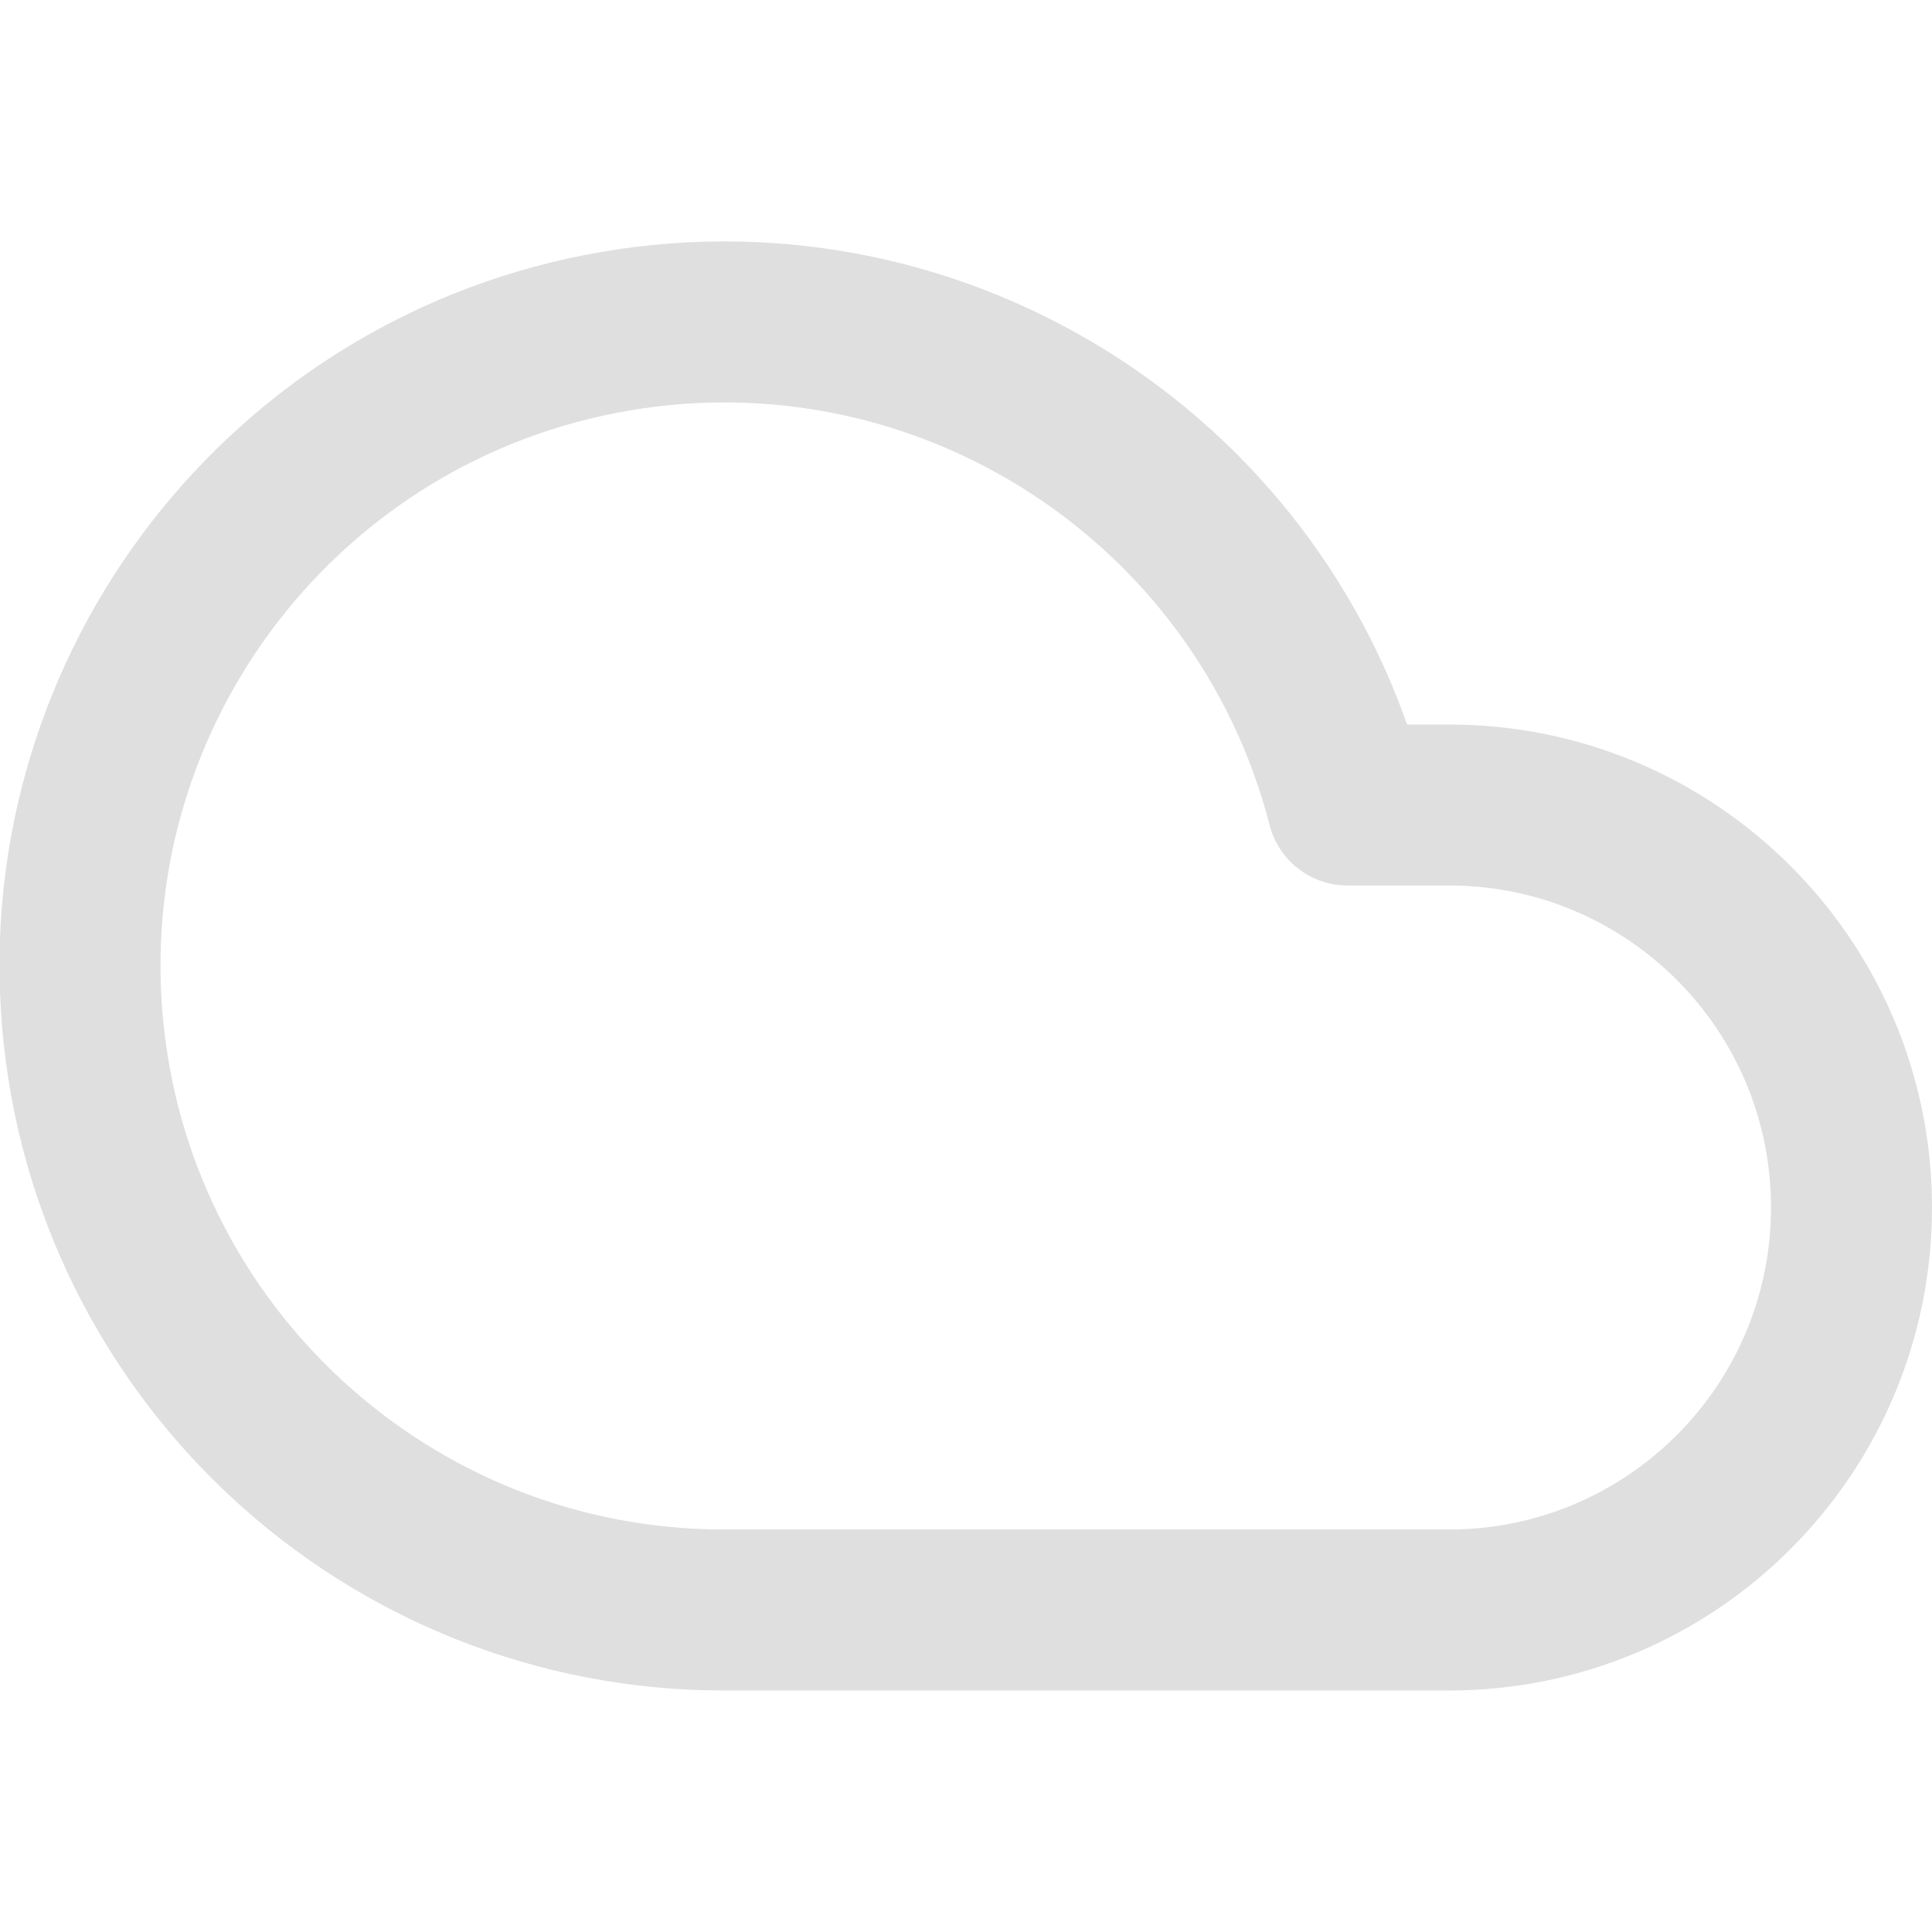
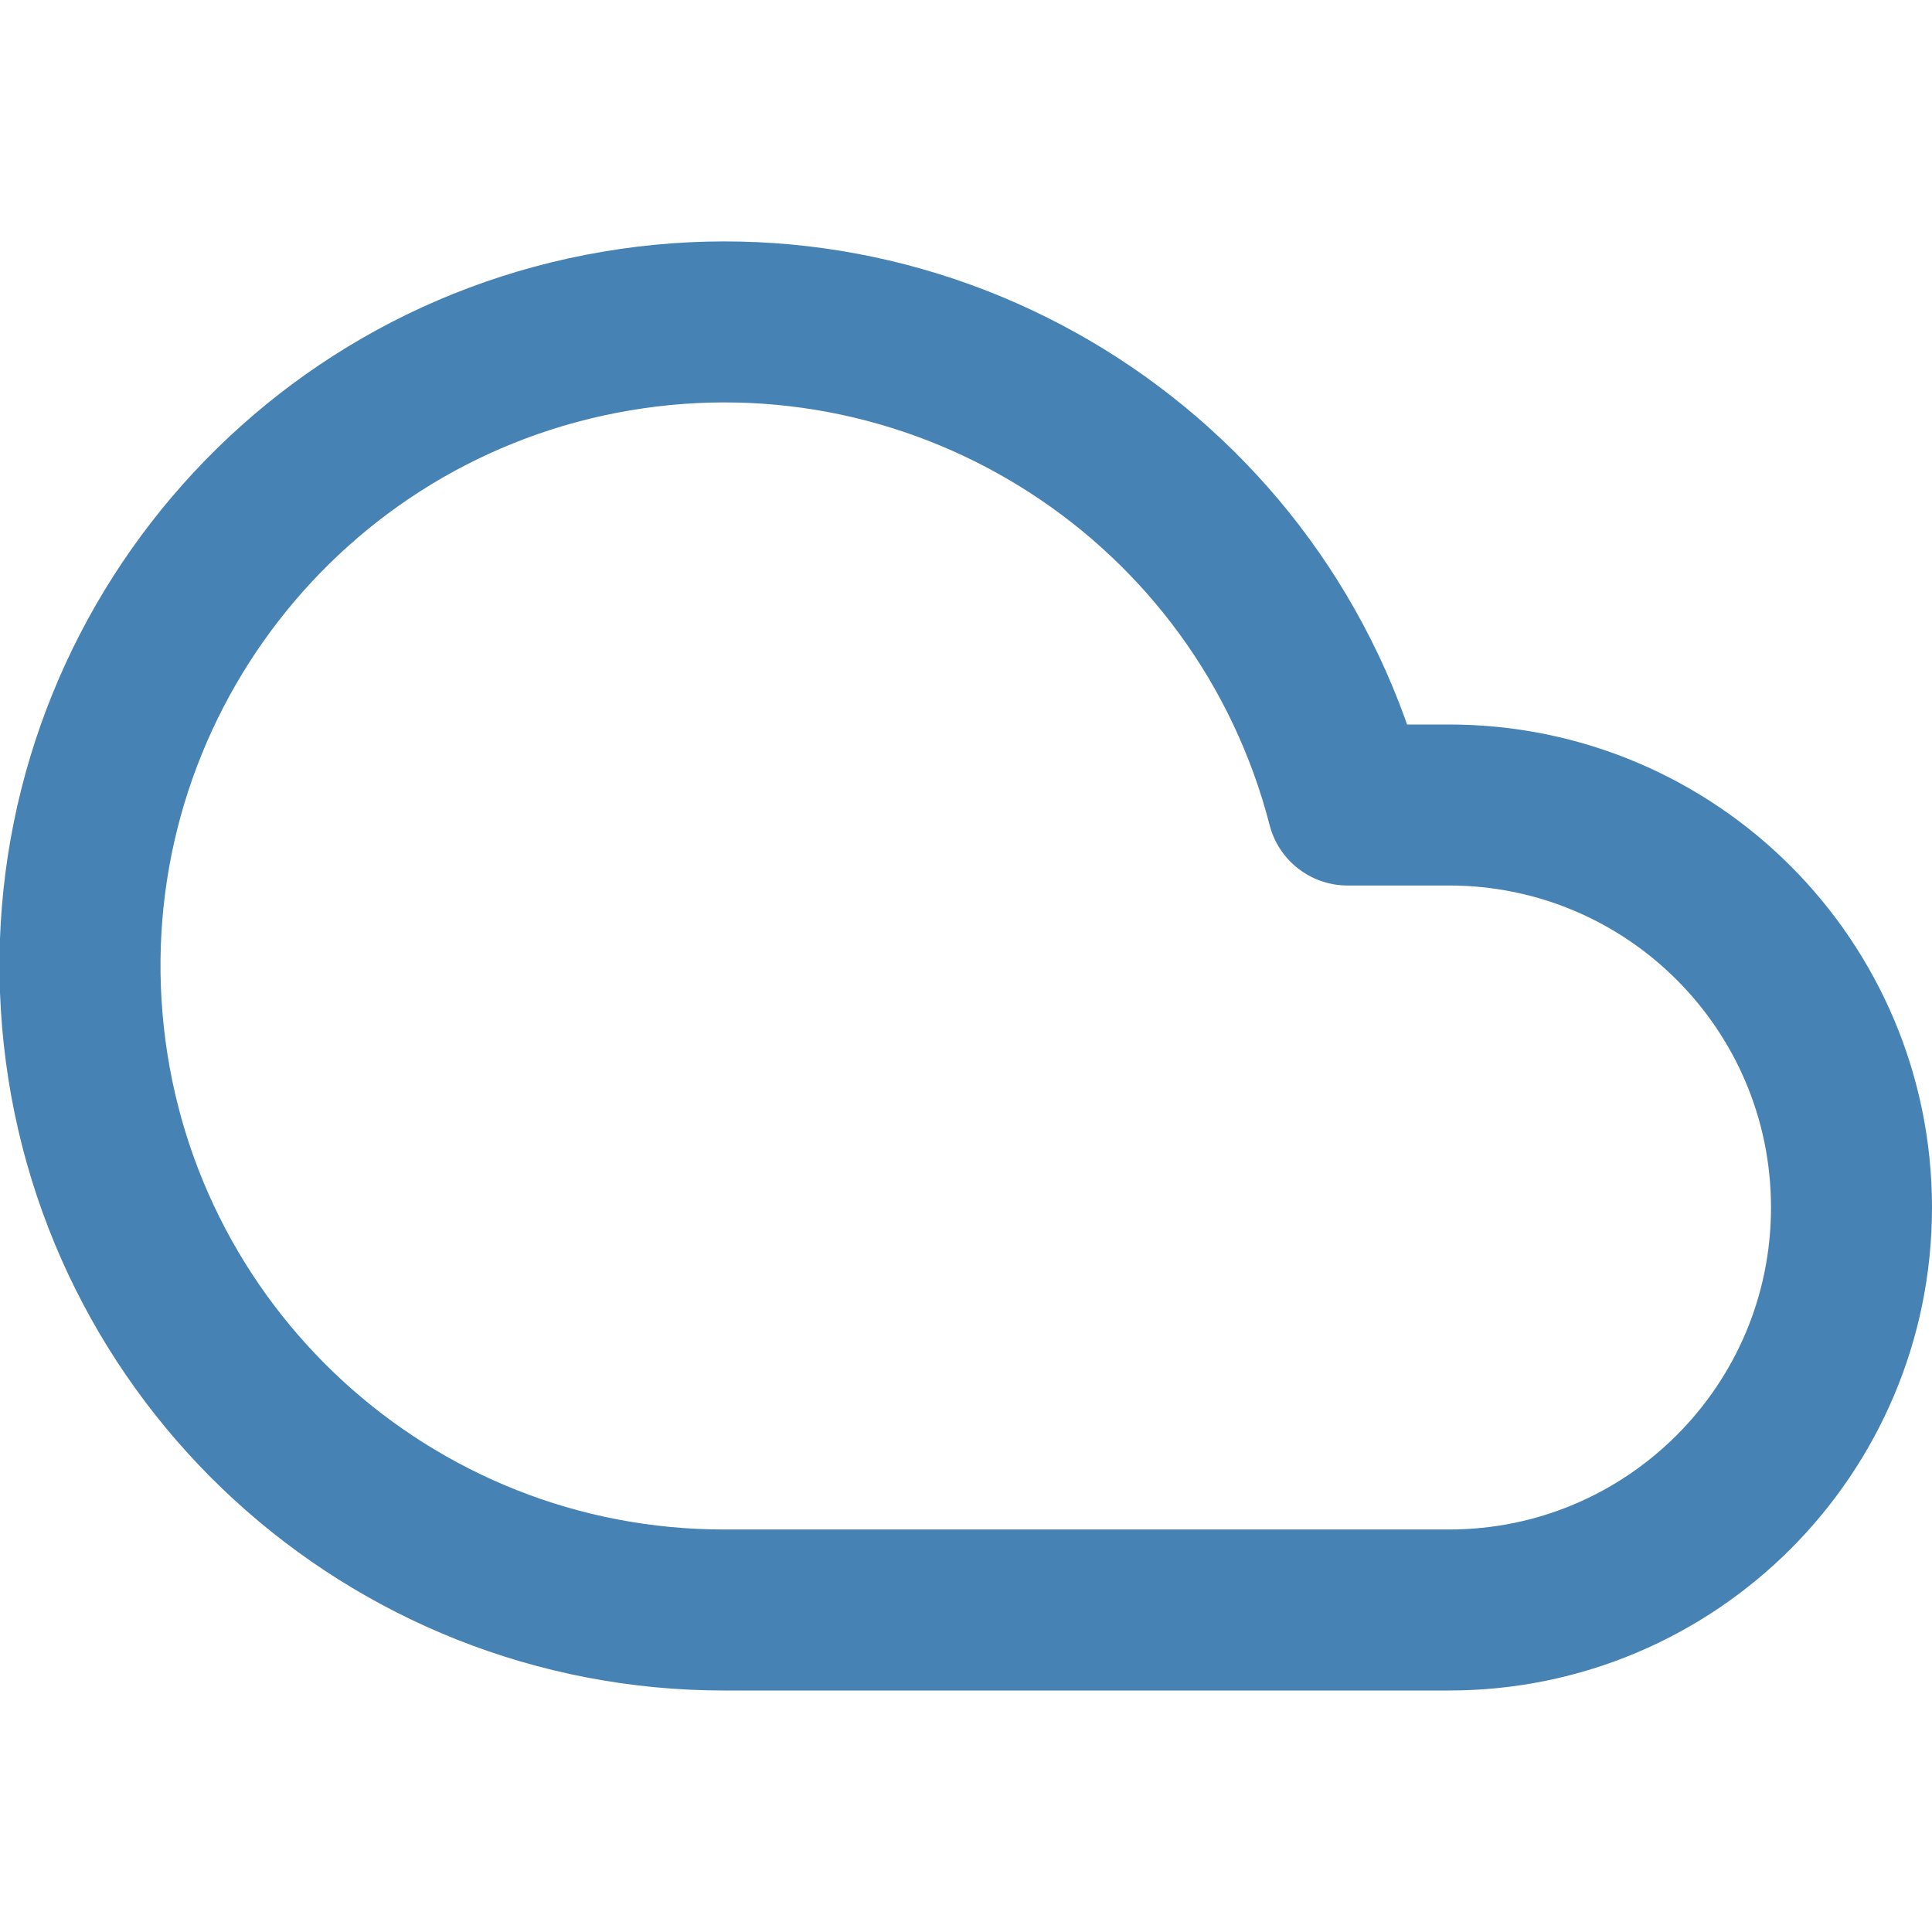
- <svg xmlns="http://www.w3.org/2000/svg" width="24" height="24" viewBox="0 0 24 24" fill="none" stroke="#E0DFE0" stroke-width="2" stroke-linecap="round" stroke-linejoin="round" class="feather feather-cloud">
+ <svg xmlns="http://www.w3.org/2000/svg" width="24" height="24" viewBox="0 0 24 24" fill="none" stroke="steelblue" stroke-width="2" stroke-linecap="round" stroke-linejoin="round" class="feather feather-cloud">
  <path d="M18 10h-1.26A8 8 0 1 0 9 20h9a5 5 0 0 0 0-10z" />
</svg>
